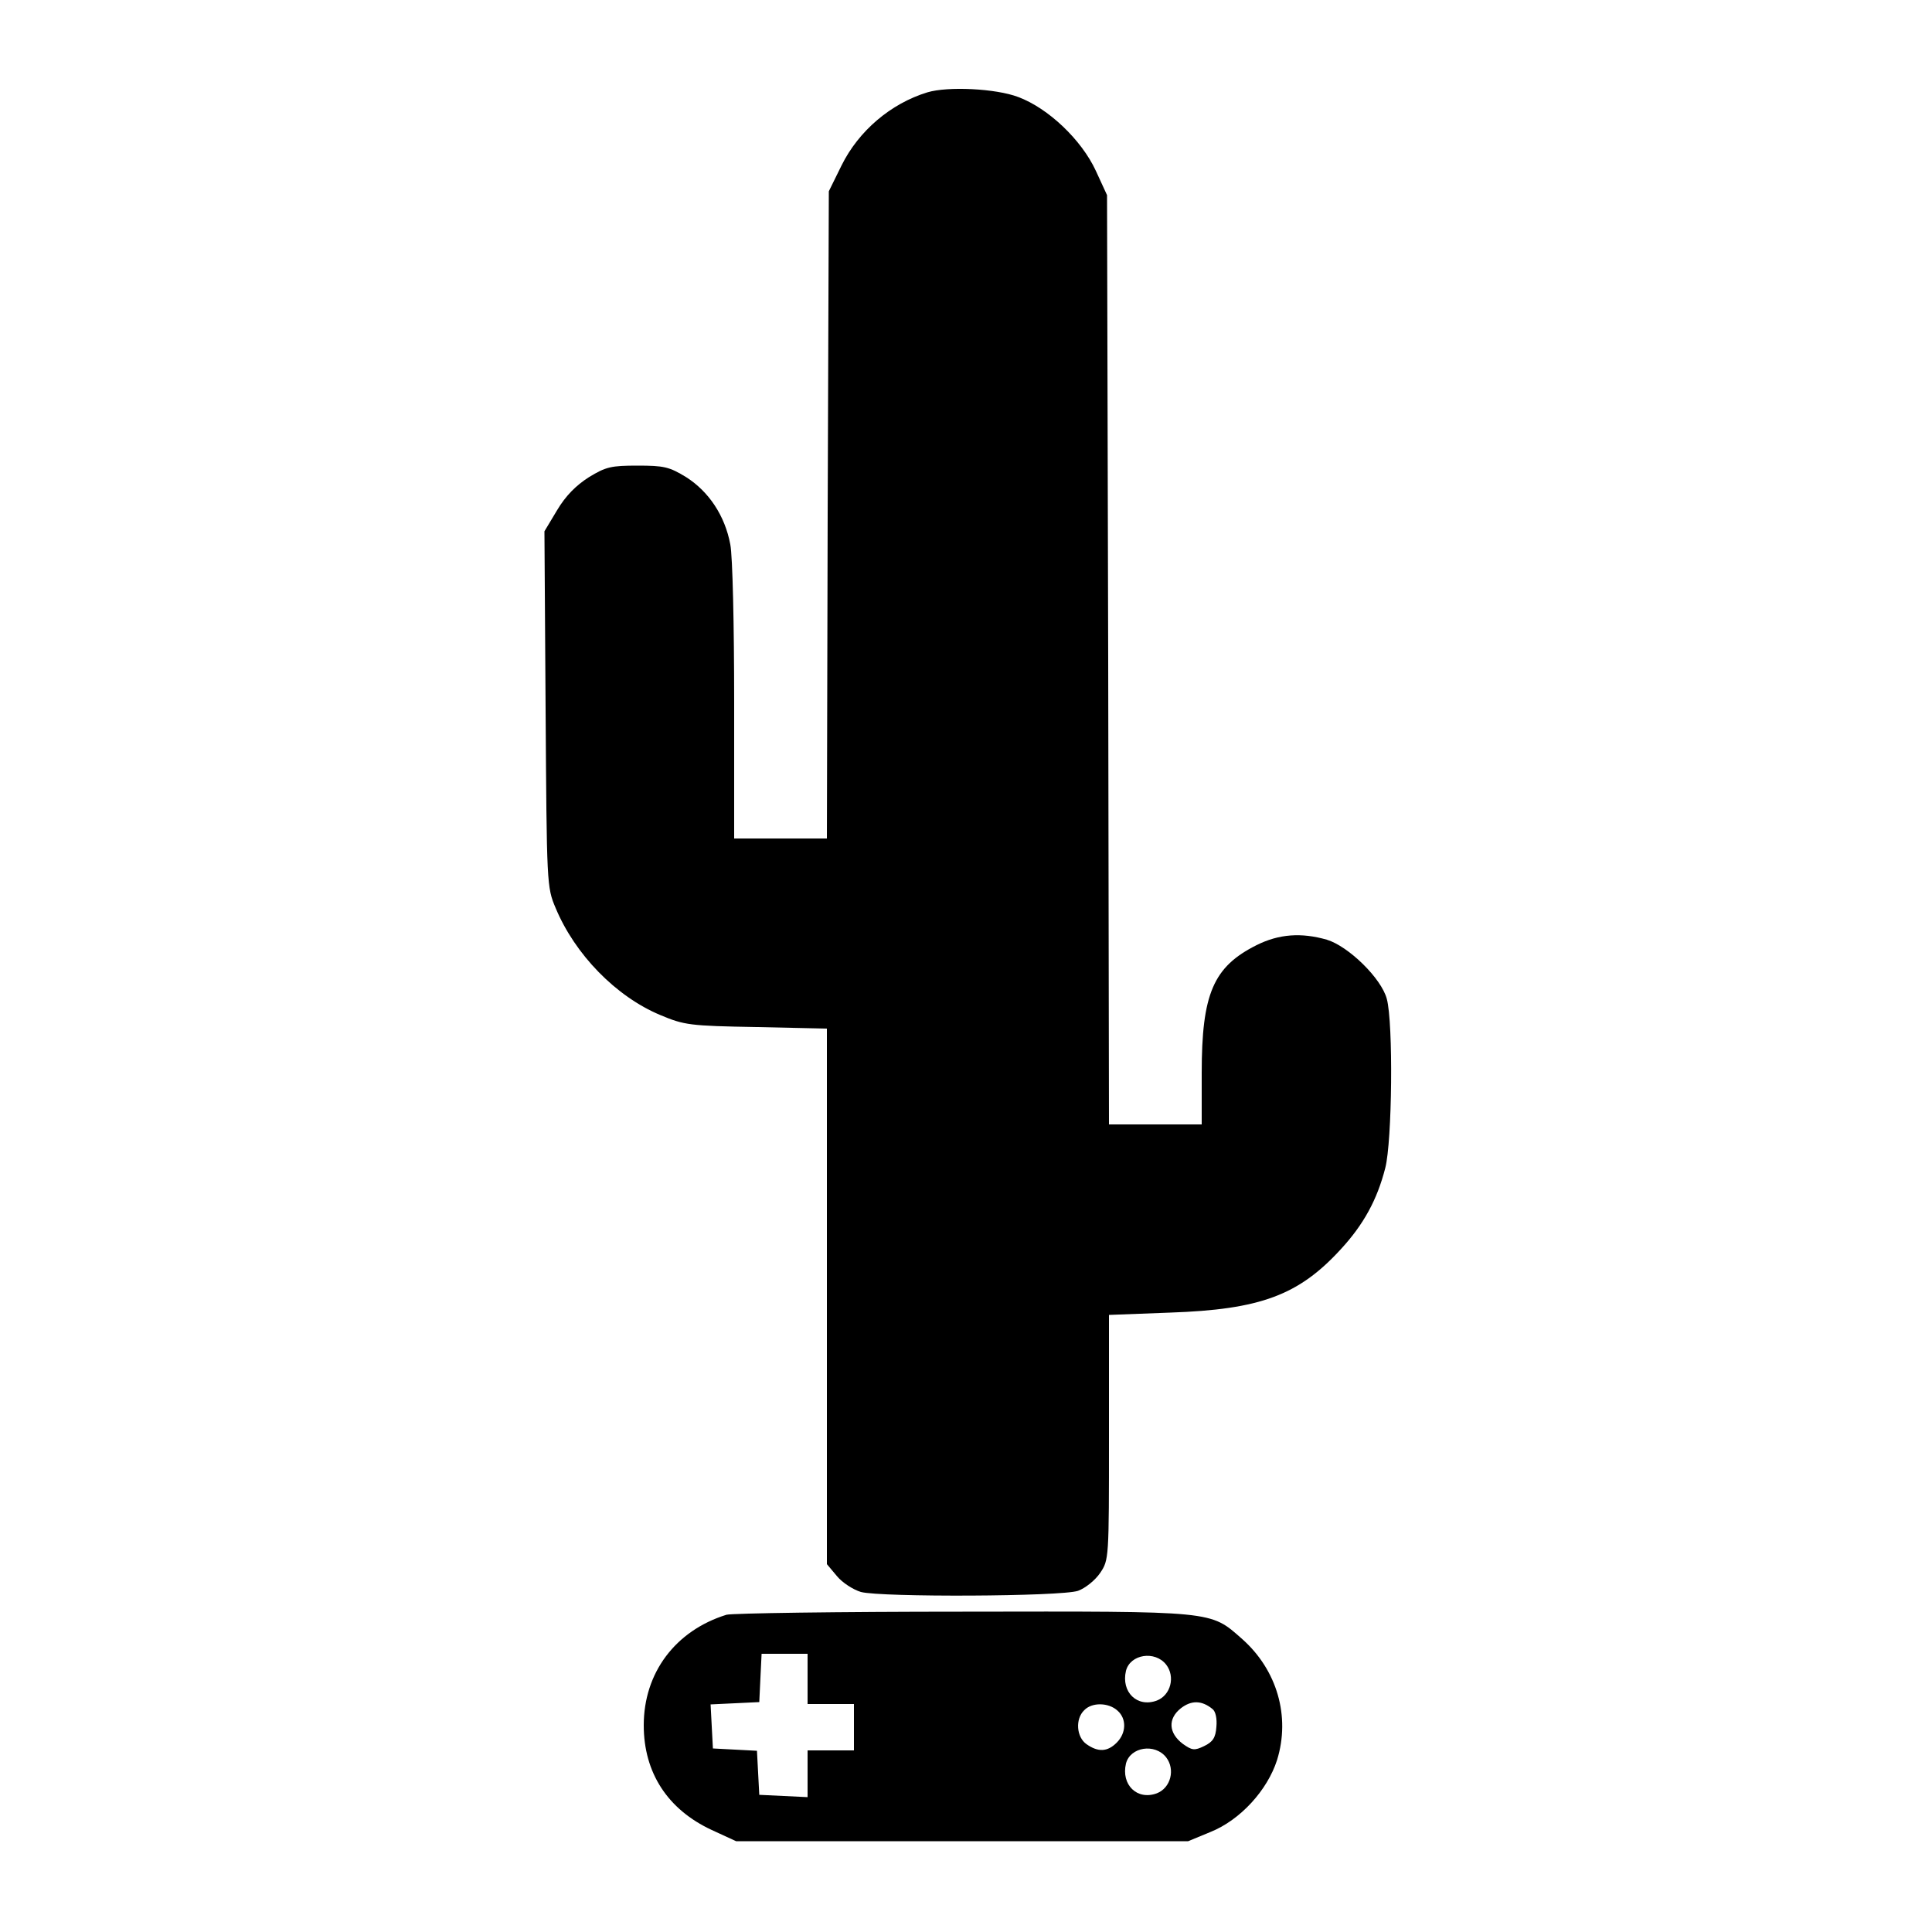
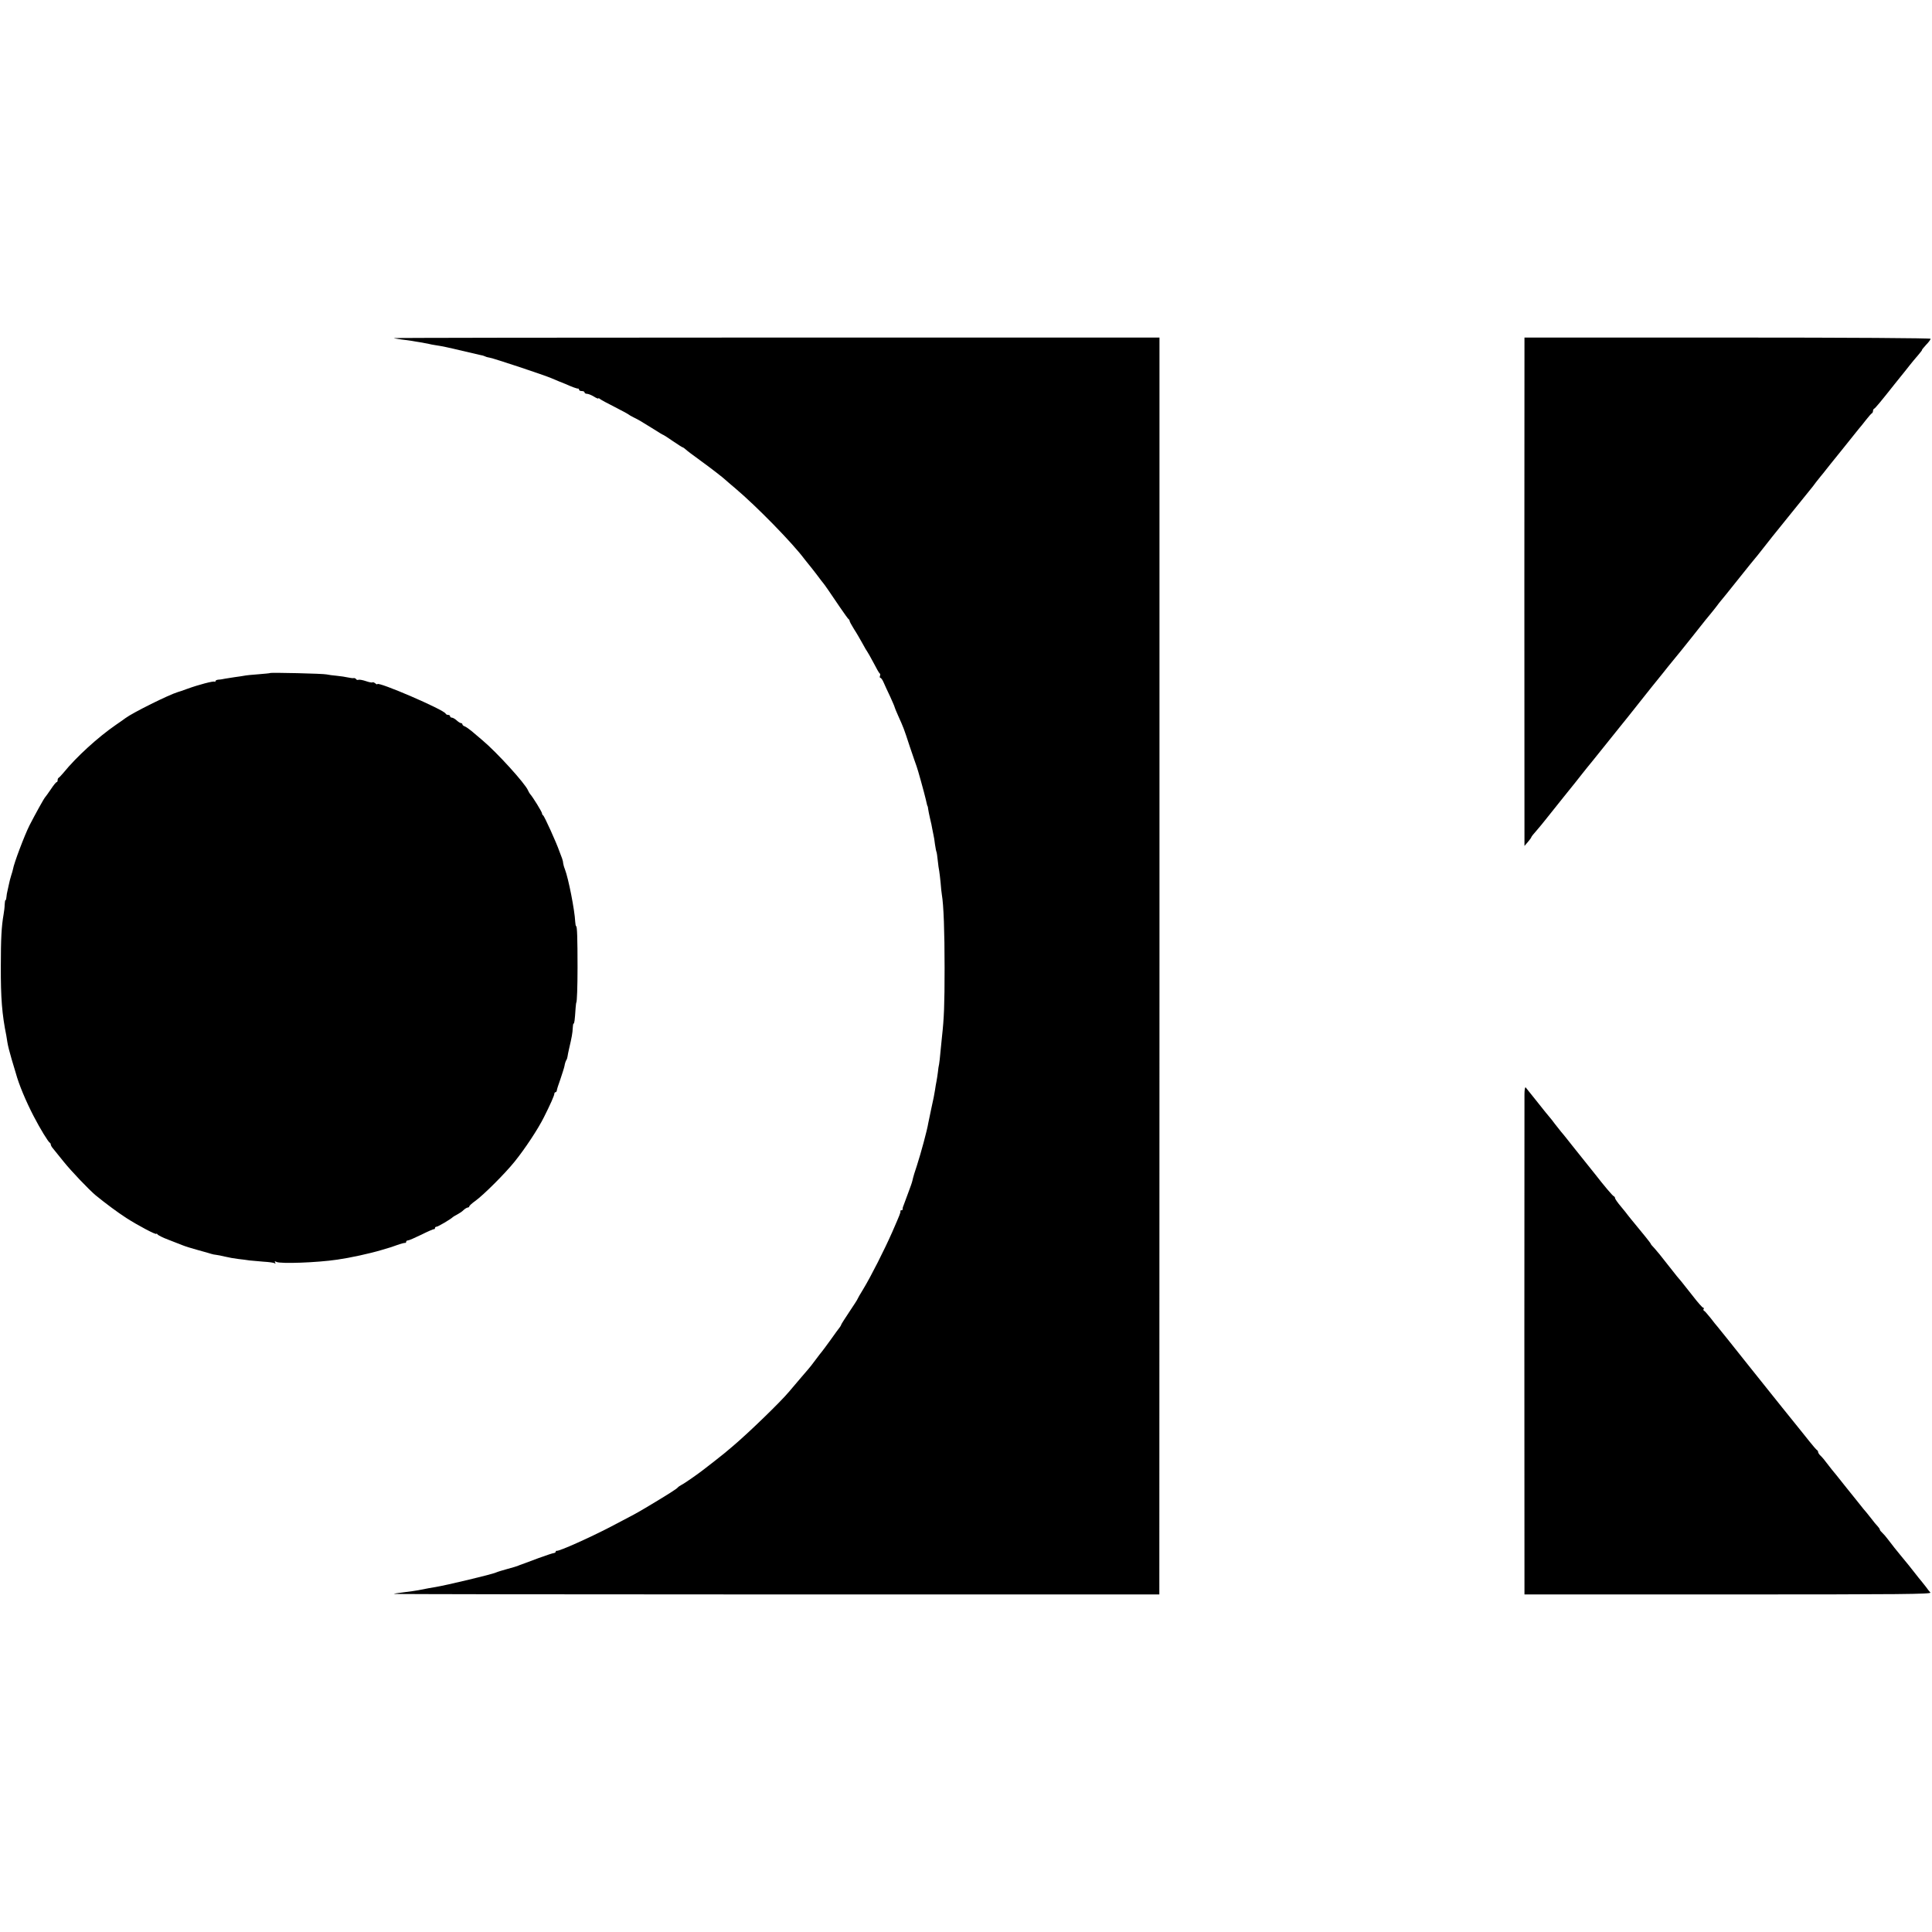
- <svg xmlns="http://www.w3.org/2000/svg" version="1" width="666.667" height="666.667" viewBox="0 0 500 500">
-   <path d="M240 23.9c-9.5 2.9-17.8 10-22.2 18.9l-3.3 6.7-.3 83.7-.2 83.8h-24v-35.4c0-19.7-.4-37.7-1-40.7-1.4-7.5-5.6-13.7-11.4-17.4-4.4-2.7-5.8-3-12.6-3s-8.2.3-12.6 3c-3.3 2.1-6 4.8-8.2 8.5l-3.3 5.5.3 46c.3 45.4.3 46.1 2.6 51.5 5 12 15.6 22.9 27.1 27.7 6.2 2.6 7.6 2.8 24.9 3.1l18.2.4v138.6l2.6 3.1c1.4 1.7 4.2 3.5 6.2 4.1 5.3 1.4 51.8 1.2 56.2-.3 1.9-.7 4.4-2.7 5.7-4.6 2.3-3.4 2.3-3.7 2.3-35.1v-31.7l15.8-.6c23.4-.8 33.3-4.5 44.2-16.4 5.9-6.4 9.4-12.8 11.5-21 1.8-6.9 2.1-37.6.4-43.8-1.4-5.3-9.9-13.6-15.5-15.3-6.6-1.9-12.4-1.5-18.2 1.4-11.2 5.6-14.2 12.6-14.2 33.1V291h-24l-.2-120.3-.3-120.2-2.9-6.3c-3.7-8-12.3-16.2-20.1-19.1-5.8-2.2-18.2-2.8-23.5-1.2zM188 417.9c-13.2 4.1-21.4 15-21.4 28.6 0 12.3 6.2 21.8 17.6 27.1l6.3 2.9h117l5.8-2.4c7.7-3.1 14.7-10.8 17.2-18.6 3.5-11.3 0-23.3-9-31.3-8.4-7.4-6.7-7.2-72.4-7.1-32.2 0-59.7.4-61.1.8zm21 16.6v6.5h12v12h-12v12.1l-6.2-.3-6.3-.3-.3-5.7-.3-5.7-5.7-.3-5.7-.3-.3-5.7-.3-5.7 6.3-.3 6.3-.3.3-6.3.3-6.2H209v6.5zm92.8-3.7c2.4 3.1 1.2 7.9-2.4 9.3-5.1 1.9-9.3-2.2-8-7.7 1.1-4.3 7.5-5.3 10.4-1.6zm12 11.5c.8.6 1.2 2.5 1 4.6-.2 2.8-.9 3.9-3.2 5-2.5 1.2-3.1 1.1-5.5-.6-3.7-2.8-3.9-6.5-.5-9.2 2.7-2.1 5.4-2.1 8.2.2zm-24.6.4c2.4 2.1 2.3 5.8-.2 8.3-2.4 2.4-4.8 2.5-7.8.4-2.6-1.8-3-6.5-.6-8.8 2-2.1 6.3-2 8.6.1zm12.6 12.1c2.4 3.1 1.2 7.9-2.4 9.3-5.1 1.9-9.3-2.2-8-7.7 1.1-4.3 7.5-5.3 10.4-1.6z" />
+ <svg xmlns="http://www.w3.org/2000/svg" version="1.0" width="1408pt" height="1408pt" viewBox="0 0 1408 1408" preserveAspectRatio="xMidYMid meet">
+   <g transform="translate(0,1408) scale(0.1,-0.1)" fill="#000000" stroke="none">
+     <path d="M2871 11616 c2 -2 27 -6 54 -10 28 -3 61 -8 75 -10 14 -3 41 -7 60 -10 19 -3 46 -8 60 -11 14 -4 36 -8 50 -10 48 -7 96 -17 200 -42 58 -14 116 -27 129 -30 14 -2 28 -6 33 -9 5 -3 20 -8 34 -10 35 -6 404 -129 452 -150 20 -9 46 -19 57 -24 11 -4 31 -12 45 -18 49 -22 85 -35 93 -34 4 1 7 -3 7 -8 0 -6 9 -10 20 -10 11 0 20 -4 20 -10 0 -5 8 -10 18 -10 9 0 32 -9 50 -20 17 -11 32 -17 32 -14 0 4 6 2 13 -4 7 -6 55 -32 107 -58 52 -27 97 -51 100 -54 3 -3 21 -14 40 -23 38 -19 40 -20 143 -84 37 -24 69 -43 72 -43 2 0 33 -20 69 -45 37 -25 68 -45 71 -45 3 0 13 -7 23 -16 9 -9 56 -44 103 -78 75 -54 173 -130 189 -146 3 -3 34 -30 70 -60 155 -131 417 -399 503 -515 4 -5 17 -21 28 -35 12 -14 40 -50 63 -80 22 -30 43 -57 46 -60 6 -6 53 -74 121 -175 30 -44 58 -83 62 -86 5 -3 9 -10 9 -15 0 -5 15 -31 32 -59 18 -27 45 -75 62 -105 16 -30 32 -57 35 -60 3 -3 23 -39 45 -80 21 -41 41 -76 45 -78 5 -2 5 -10 2 -18 -3 -8 -1 -14 3 -14 5 0 16 -15 23 -32 8 -18 29 -65 48 -104 18 -40 33 -74 33 -78 0 -3 12 -31 26 -63 39 -87 40 -88 84 -223 23 -69 46 -134 50 -145 8 -20 56 -194 66 -237 9 -39 12 -53 14 -53 1 0 3 -9 4 -20 1 -11 8 -42 14 -70 7 -27 14 -61 16 -75 3 -14 7 -34 9 -45 3 -11 8 -42 11 -69 4 -27 9 -52 11 -55 2 -4 6 -31 9 -61 3 -30 8 -66 11 -79 2 -13 7 -51 10 -85 2 -33 7 -72 9 -86 13 -74 20 -268 20 -535 0 -268 -4 -366 -19 -500 -2 -22 -7 -71 -11 -110 -3 -38 -8 -79 -10 -90 -3 -11 -7 -38 -9 -60 -3 -22 -7 -51 -10 -65 -3 -14 -8 -43 -11 -65 -3 -22 -14 -78 -25 -125 -10 -47 -21 -98 -24 -115 -7 -47 -54 -221 -83 -310 -15 -44 -27 -84 -28 -90 -1 -5 -3 -13 -4 -17 -1 -5 -3 -11 -4 -15 -1 -7 -38 -105 -63 -173 -4 -8 -5 -18 -5 -22 1 -5 -2 -8 -8 -8 -6 0 -9 -3 -8 -7 2 -10 -3 -22 -60 -153 -56 -127 -155 -323 -211 -415 -23 -37 -41 -69 -41 -71 0 -3 -27 -45 -60 -94 -33 -49 -60 -92 -60 -95 0 -3 -5 -11 -10 -18 -6 -7 -36 -48 -67 -92 -32 -44 -60 -82 -63 -85 -3 -3 -24 -30 -47 -61 -23 -31 -47 -62 -55 -70 -11 -13 -64 -74 -139 -163 -62 -74 -292 -297 -409 -396 -53 -45 -67 -57 -135 -110 -39 -30 -74 -58 -80 -62 -33 -26 -135 -98 -156 -108 -13 -7 -26 -16 -29 -20 -7 -10 -70 -50 -212 -135 -97 -58 -102 -60 -278 -152 -160 -83 -374 -178 -392 -175 -5 1 -8 -2 -8 -6 0 -5 -6 -9 -12 -10 -7 0 -58 -17 -113 -37 -95 -36 -124 -46 -135 -50 -3 -1 -12 -5 -20 -8 -8 -3 -42 -13 -75 -22 -33 -9 -69 -20 -80 -25 -30 -14 -362 -93 -441 -106 -37 -6 -59 -10 -104 -19 -45 -9 -84 -14 -140 -21 -30 -3 -57 -8 -59 -10 -2 -2 1252 -4 2787 -4 l2791 0 1 4580 0 4580 -2792 0 c-1535 0 -2789 -2 -2787 -4z" />
+     <path d="M11110 11563 c-1 -74 -1 -3414 0 -3548 l0 -100 25 29 c14 16 25 32 25 35 0 3 17 25 38 48 20 23 48 57 62 75 14 17 75 94 135 169 61 75 122 152 135 169 14 18 30 38 35 44 6 6 64 79 130 161 66 83 124 155 130 162 19 23 32 39 134 168 57 72 116 146 132 165 15 19 45 55 64 80 20 25 44 54 53 65 10 11 62 76 117 145 121 153 111 140 136 170 12 14 33 41 48 60 14 19 28 37 31 40 3 3 60 73 125 155 66 83 122 152 125 155 3 3 30 36 60 75 30 38 61 77 67 85 7 8 65 80 129 160 64 80 128 159 143 177 14 17 35 43 45 58 11 14 27 34 35 44 9 10 27 33 41 51 14 18 30 38 35 44 8 9 136 169 180 224 5 7 17 21 25 31 8 9 31 37 50 62 19 24 38 46 42 47 4 2 8 10 8 17 0 7 4 15 9 17 7 2 54 59 148 178 6 8 27 33 45 56 18 22 47 58 63 79 17 21 45 56 64 77 18 21 31 38 28 38 -2 0 11 16 29 36 19 19 34 40 34 45 0 5 -576 9 -1480 9 l-1480 0 0 -57z" />
+     <path d="M1968 9175 c-2 -2 -40 -5 -86 -9 -45 -3 -92 -8 -105 -11 -12 -2 -42 -7 -67 -10 -25 -4 -56 -9 -70 -11 -14 -3 -35 -7 -47 -7 -13 -1 -23 -6 -23 -11 0 -5 -2 -7 -6 -4 -6 7 -117 -22 -199 -52 -33 -12 -64 -23 -70 -24 -64 -19 -326 -149 -380 -189 -5 -4 -37 -27 -71 -50 -132 -91 -288 -234 -380 -347 -16 -19 -32 -36 -36 -38 -5 -2 -8 -10 -8 -18 0 -8 -3 -14 -7 -14 -5 0 -24 -24 -43 -53 -19 -28 -38 -54 -41 -57 -7 -6 -73 -125 -114 -205 -36 -72 -113 -274 -121 -322 -1 -6 -7 -27 -13 -45 -6 -18 -12 -44 -15 -58 -3 -14 -8 -36 -11 -50 -4 -14 -7 -35 -8 -47 -1 -13 -3 -23 -7 -23 -3 0 -5 -15 -6 -33 0 -17 -4 -50 -8 -72 -15 -85 -20 -178 -20 -375 -1 -235 9 -354 40 -507 1 -6 5 -29 8 -50 3 -21 17 -76 31 -123 14 -47 28 -92 30 -100 22 -82 73 -204 130 -314 48 -93 107 -189 118 -194 4 -2 7 -8 7 -13 0 -5 6 -17 14 -26 8 -10 44 -54 79 -98 58 -72 184 -204 235 -247 74 -60 157 -122 222 -164 87 -56 220 -126 220 -116 0 4 4 2 8 -4 4 -6 39 -24 77 -38 39 -15 86 -34 105 -41 19 -8 71 -24 115 -36 44 -12 87 -24 95 -27 8 -3 24 -6 35 -7 11 -1 40 -7 65 -13 25 -6 68 -14 95 -17 28 -3 66 -8 85 -11 19 -2 65 -6 102 -9 37 -2 73 -7 79 -11 8 -5 9 -3 4 5 -5 10 -3 11 11 4 31 -14 293 -5 442 17 92 13 235 44 322 70 25 8 47 14 50 15 3 0 30 9 60 20 30 11 58 18 63 17 4 -1 7 3 7 8 0 6 6 10 13 10 7 0 51 19 98 42 46 23 87 41 92 40 4 -1 7 3 7 8 0 6 5 10 12 10 10 0 105 56 118 70 3 3 17 11 32 19 15 8 37 22 47 33 11 10 25 18 31 18 5 0 10 4 10 8 0 5 20 23 44 40 61 44 219 202 287 287 75 93 169 235 212 321 47 93 77 161 77 173 0 6 4 11 8 11 5 0 9 6 10 13 0 6 12 44 26 82 13 39 27 82 30 97 2 15 8 33 12 40 5 7 9 19 10 28 1 8 6 35 12 60 18 76 25 114 26 147 1 18 3 33 6 33 6 0 9 24 15 115 2 22 4 40 5 40 5 0 9 119 9 255 0 210 -3 300 -10 300 -3 0 -6 15 -7 33 -4 85 -49 314 -75 382 -7 17 -12 37 -13 45 0 8 -4 24 -8 35 -4 11 -13 34 -19 50 -22 64 -111 260 -119 263 -4 2 -8 9 -8 15 -1 11 -65 116 -88 142 -4 6 -11 17 -14 25 -20 49 -226 276 -332 365 -26 22 -61 52 -79 67 -18 15 -40 30 -49 34 -10 3 -18 10 -18 15 0 5 -5 9 -10 9 -6 0 -20 9 -32 20 -12 11 -28 20 -35 20 -7 0 -13 5 -13 10 0 6 -6 10 -14 10 -8 0 -16 4 -18 9 -10 28 -498 238 -498 215 0 -4 -7 -1 -15 6 -9 7 -18 10 -21 7 -3 -3 -24 1 -47 9 -23 8 -47 12 -54 10 -7 -3 -15 -1 -18 5 -4 5 -12 9 -18 7 -7 -1 -25 1 -42 5 -16 4 -52 9 -80 12 -27 2 -61 7 -75 10 -25 6 -406 15 -412 10z" />
+     <path d="M11110 6105 c-1 -73 -1 -3385 0 -3537 l0 -108 1486 0 c1267 0 1483 2 1472 14 -7 8 -22 26 -32 41 -11 14 -27 34 -35 44 -9 10 -27 33 -41 51 -22 29 -72 91 -113 140 -20 24 -61 75 -87 110 -14 19 -33 41 -42 49 -10 9 -18 19 -18 23 0 5 -8 16 -17 26 -10 10 -29 33 -43 52 -14 18 -30 38 -35 44 -6 6 -38 45 -70 86 -33 41 -64 80 -70 87 -5 7 -15 18 -20 25 -44 56 -91 114 -95 118 -3 3 -18 23 -35 45 -16 22 -37 47 -47 56 -10 9 -18 21 -18 27 0 6 -4 12 -8 14 -4 2 -29 30 -55 63 -27 33 -54 67 -60 75 -28 35 -111 138 -137 170 -16 19 -125 157 -244 305 -118 149 -221 277 -228 285 -7 8 -31 37 -52 65 -22 27 -43 52 -48 53 -4 2 -6 8 -2 13 3 5 1 9 -4 9 -5 0 -39 38 -75 85 -37 46 -75 94 -84 106 -10 11 -25 29 -33 39 -8 10 -42 53 -75 95 -33 43 -72 91 -87 107 -16 16 -28 31 -28 34 0 4 -57 75 -145 181 -5 7 -14 18 -20 25 -5 8 -29 37 -52 65 -24 28 -43 56 -43 61 0 6 -4 12 -9 14 -8 2 -76 83 -134 158 -7 9 -39 49 -72 90 -33 41 -63 79 -68 85 -4 5 -17 21 -28 35 -11 14 -30 38 -42 53 -12 15 -30 38 -41 50 -10 12 -30 38 -45 57 -14 19 -30 40 -36 46 -10 11 -35 42 -120 149 -26 33 -52 64 -56 70 -5 5 -9 -17 -9 -50z" />
+   </g>
</svg>
